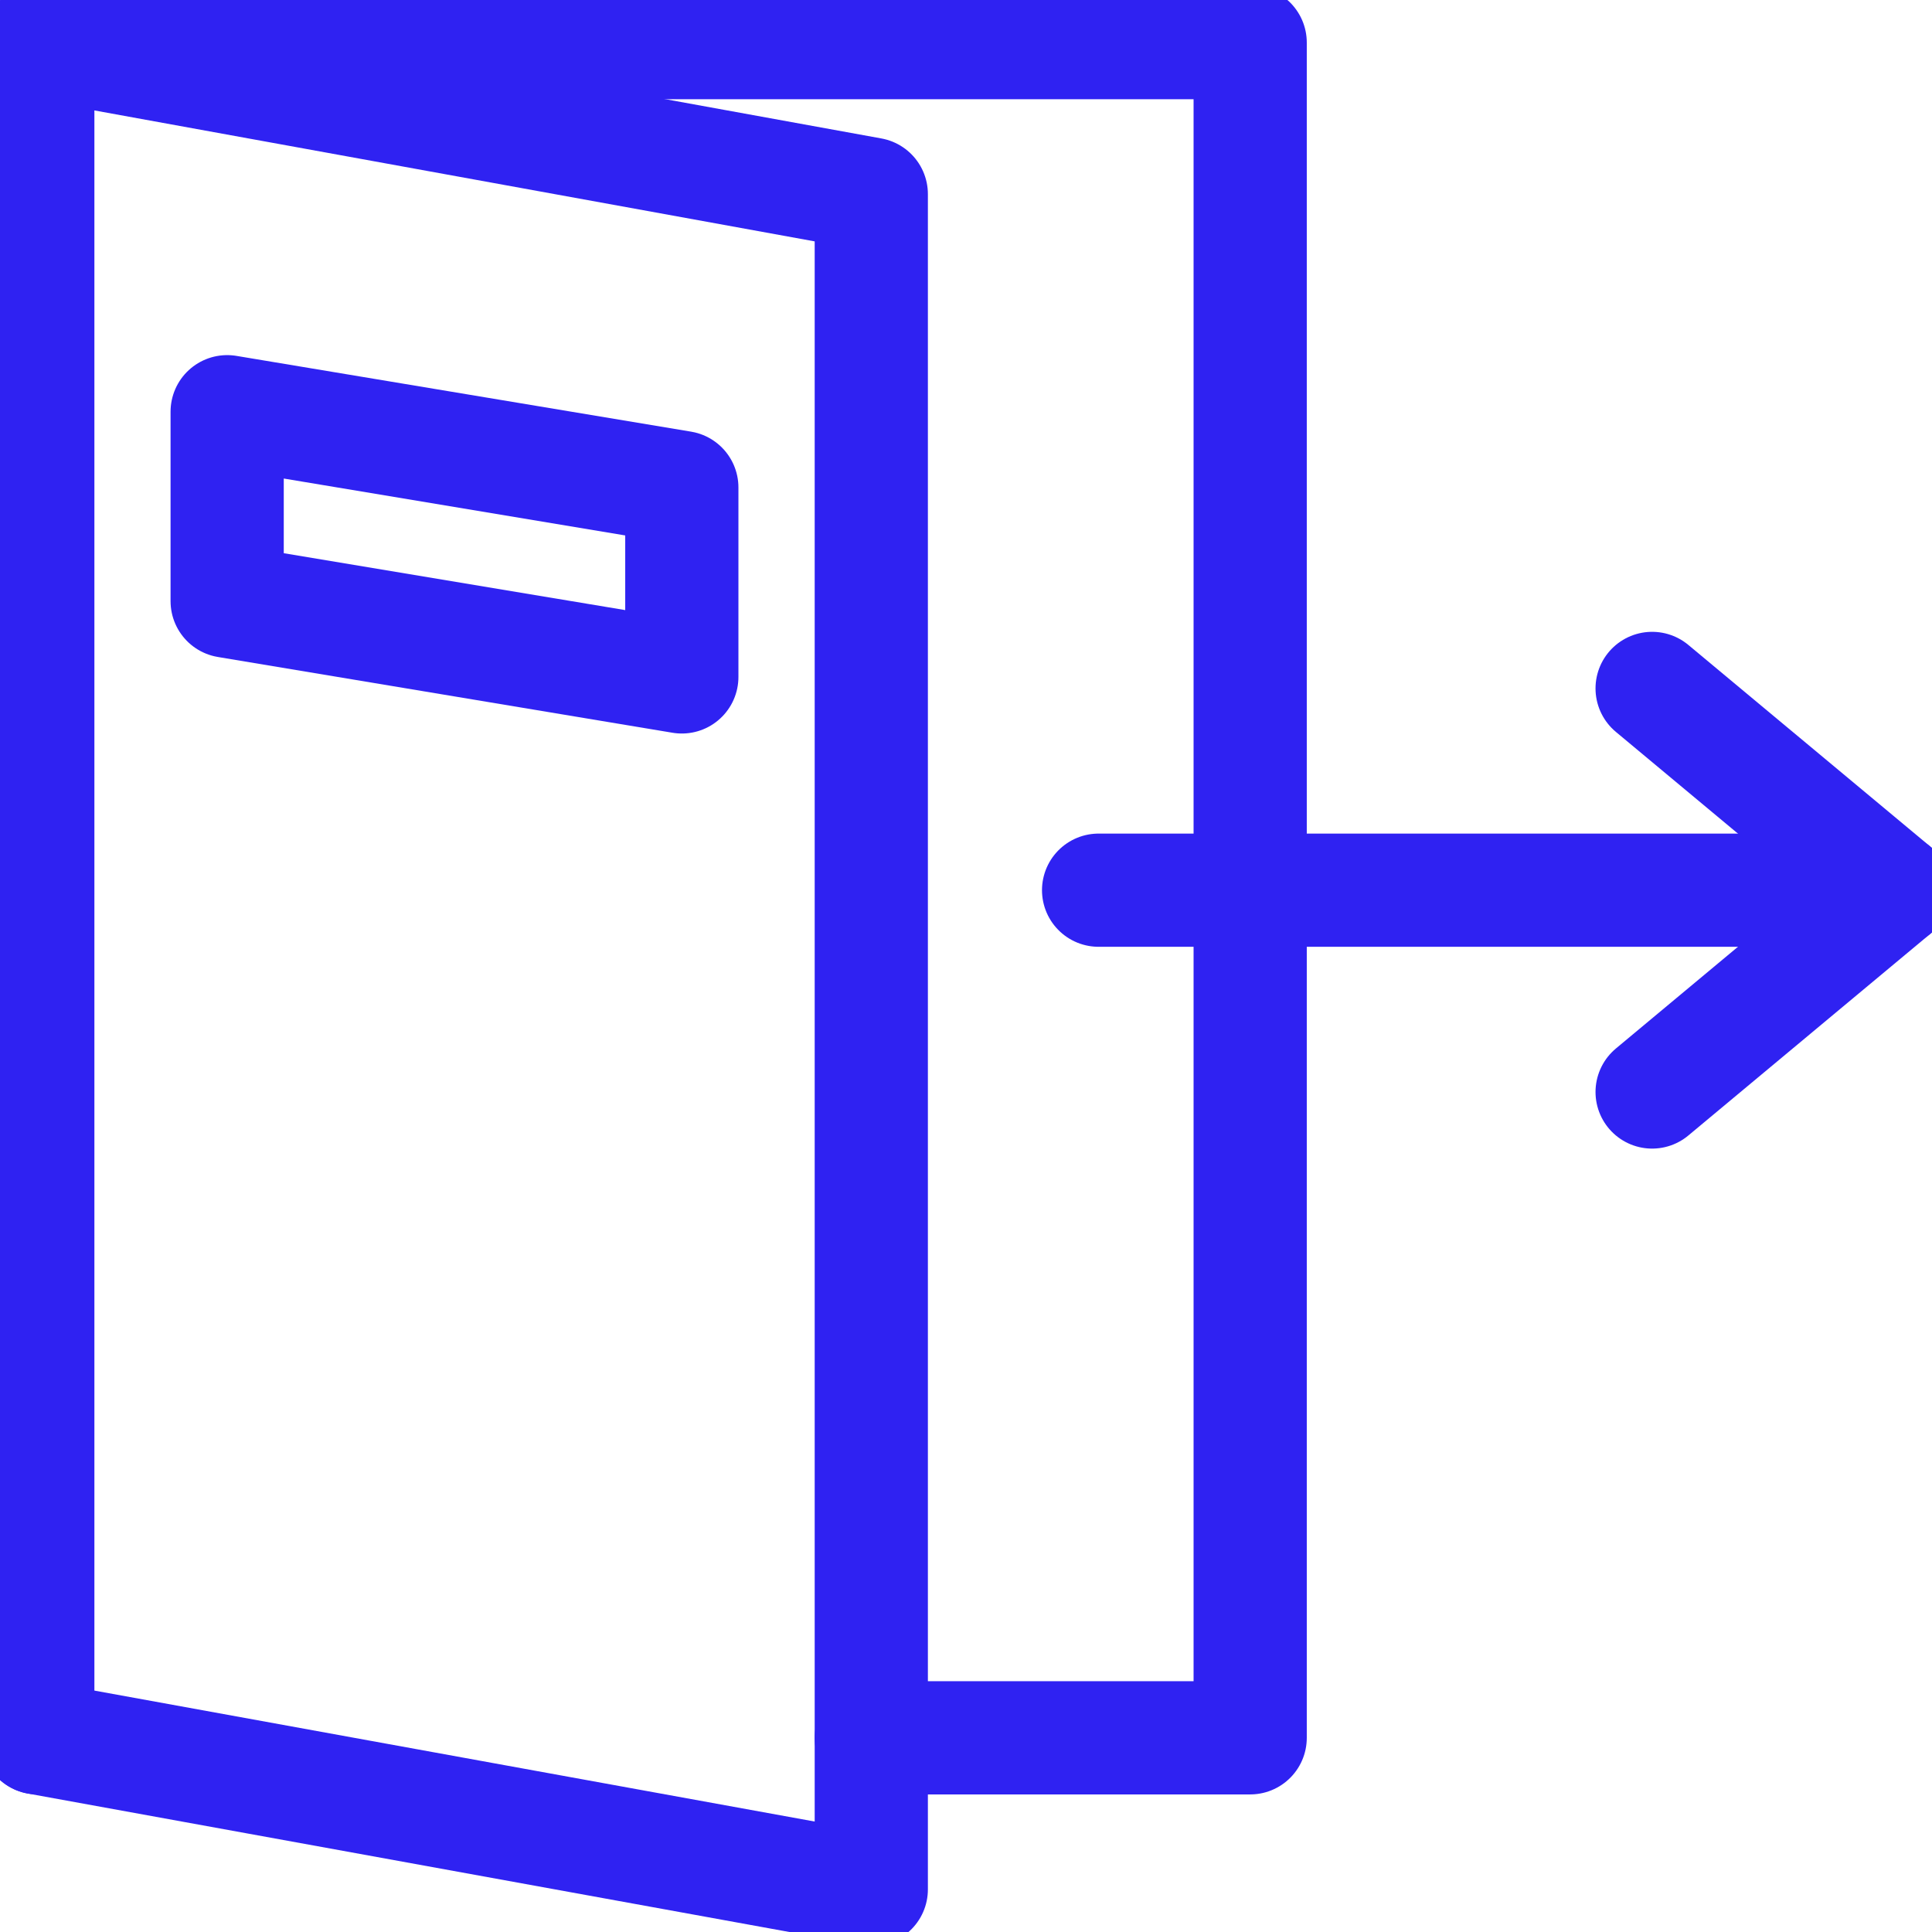
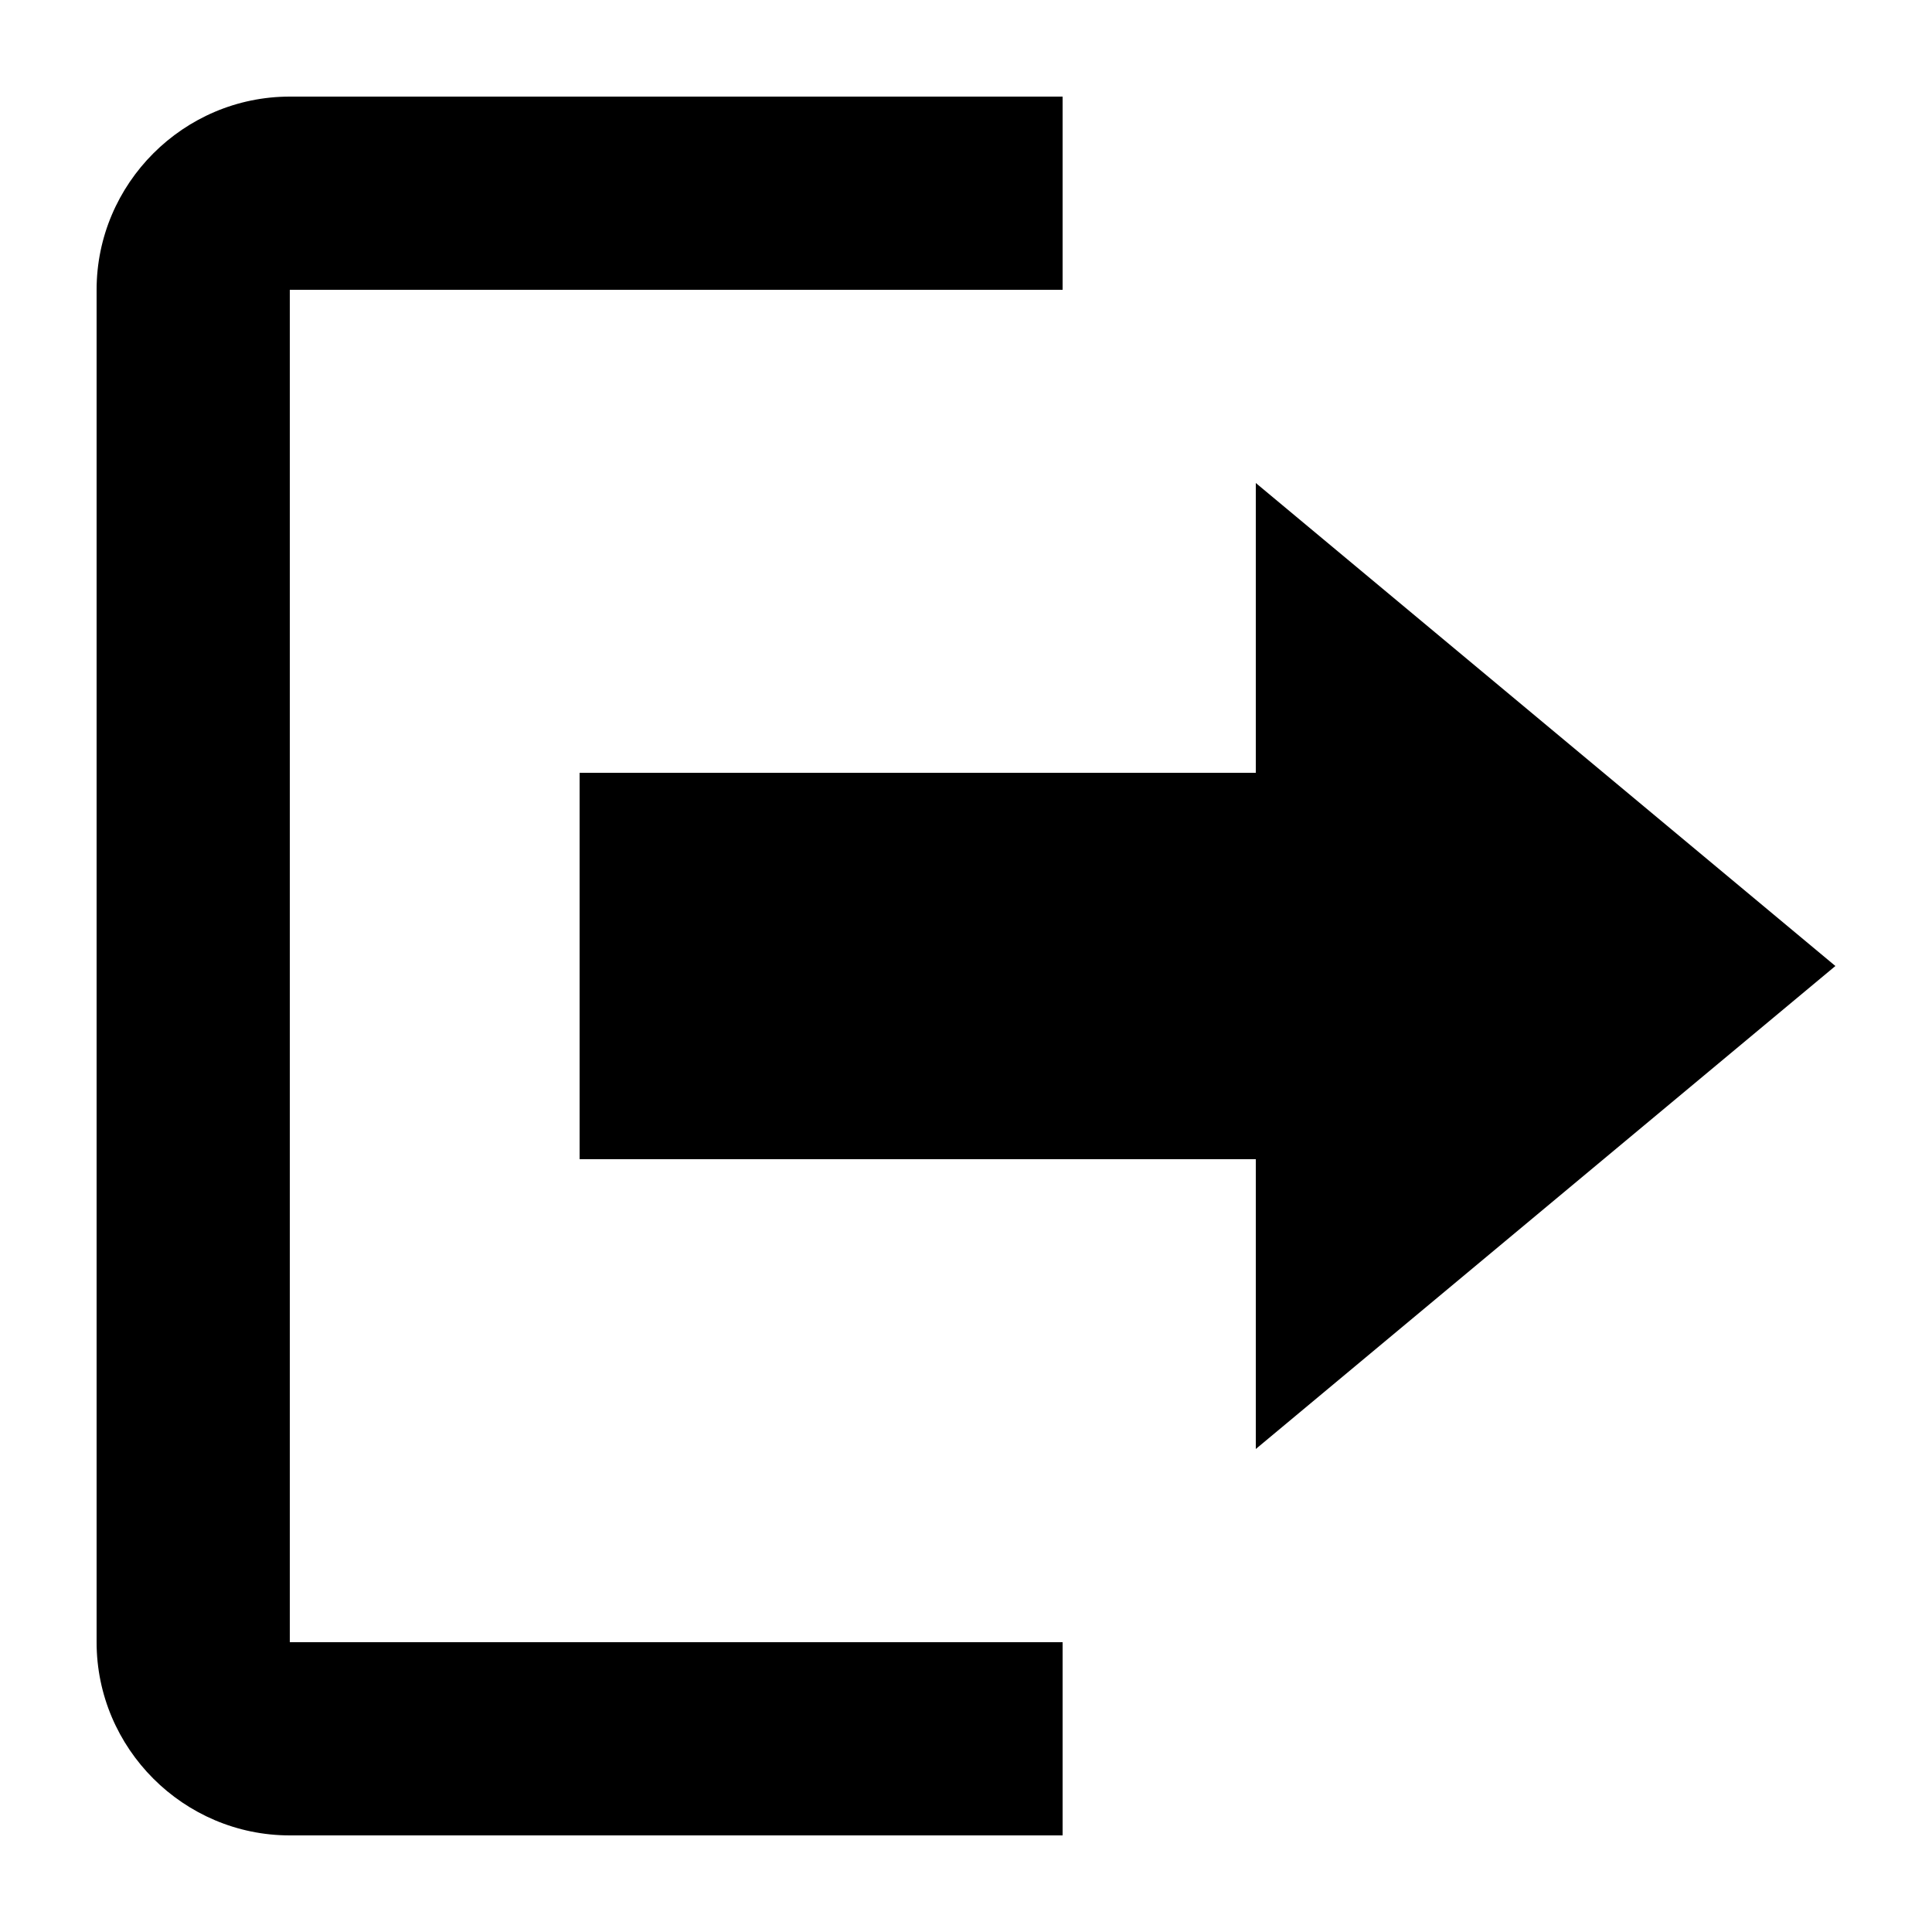
- <svg xmlns="http://www.w3.org/2000/svg" width="800px" height="800px" viewBox="0 -1.29 512 512">
-   <defs>
-     <style>.cls-1{fill:none;stroke:#2f22f2;stroke-linecap:round;stroke-linejoin:round;stroke-width:30px;} .cls-1:hover{stroke:#818cf8;}</style>
-   </defs>
-   <g data-name="Layer 2" id="Layer_2">
-     <g data-name="E430, Logout, multimedia, Ui" id="E430_Logout_multimedia_Ui">
-       <line class="cls-1" x1="291.14" x2="502" y1="234.62" y2="234.62" />
-       <polyline class="cls-1" points="437.83 181.15 502 234.62 437.83 288.1" />
-       <polyline class="cls-1" points="10 459.25 10 10 331.31 10 331.31 459.25 230.9 459.25" />
-       <polygon class="cls-1" points="230.9 499.41 10 459.25 10 10 230.9 50.16 230.9 499.41" />
-       <polygon class="cls-1" points="180.69 178.1 60.2 158.02 60.2 107.82 180.69 127.9 180.69 178.1" />
-     </g>
-   </g>
+ <svg xmlns="http://www.w3.org/2000/svg" fill="#000000" width="800px" height="800px" viewBox="0 0 20 20">
+   <path d="M19 10l-6-5v3H6v4h7v3l6-5zM3 3h8V1H3c-1.1 0-2 .9-2 2v14c0 1.1.9 2 2 2h8v-2H3V3z" />
</svg>
